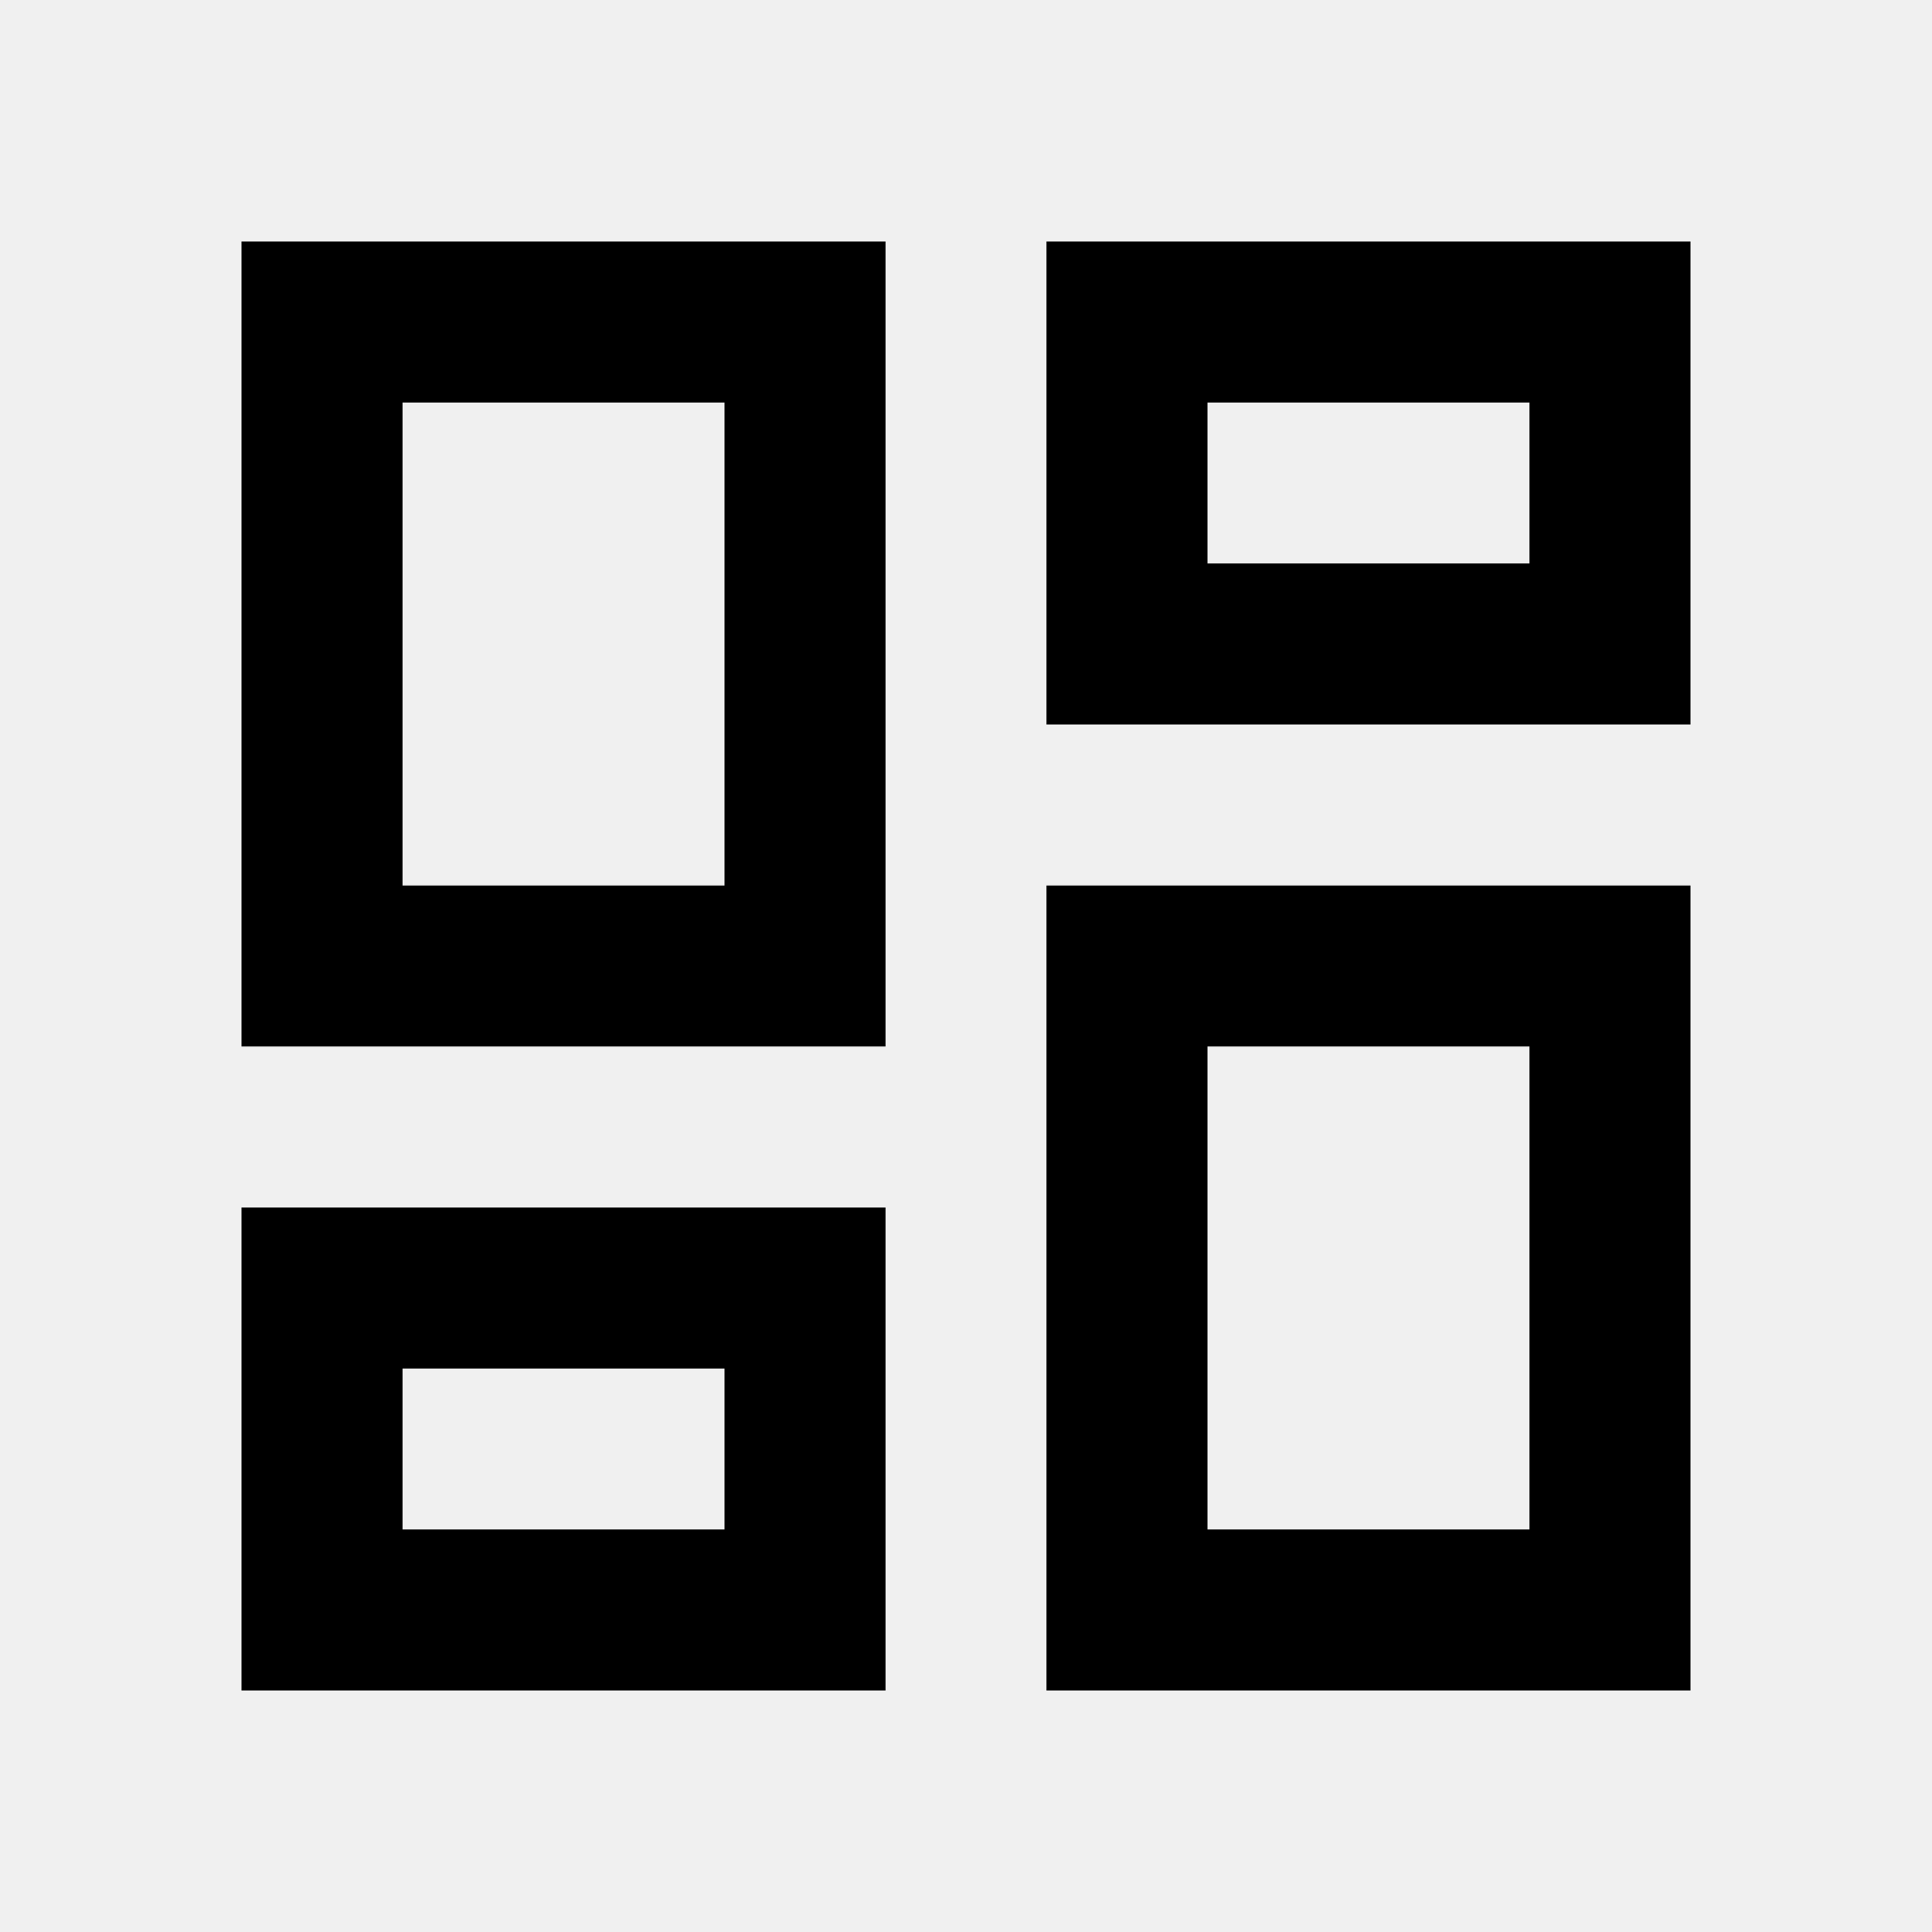
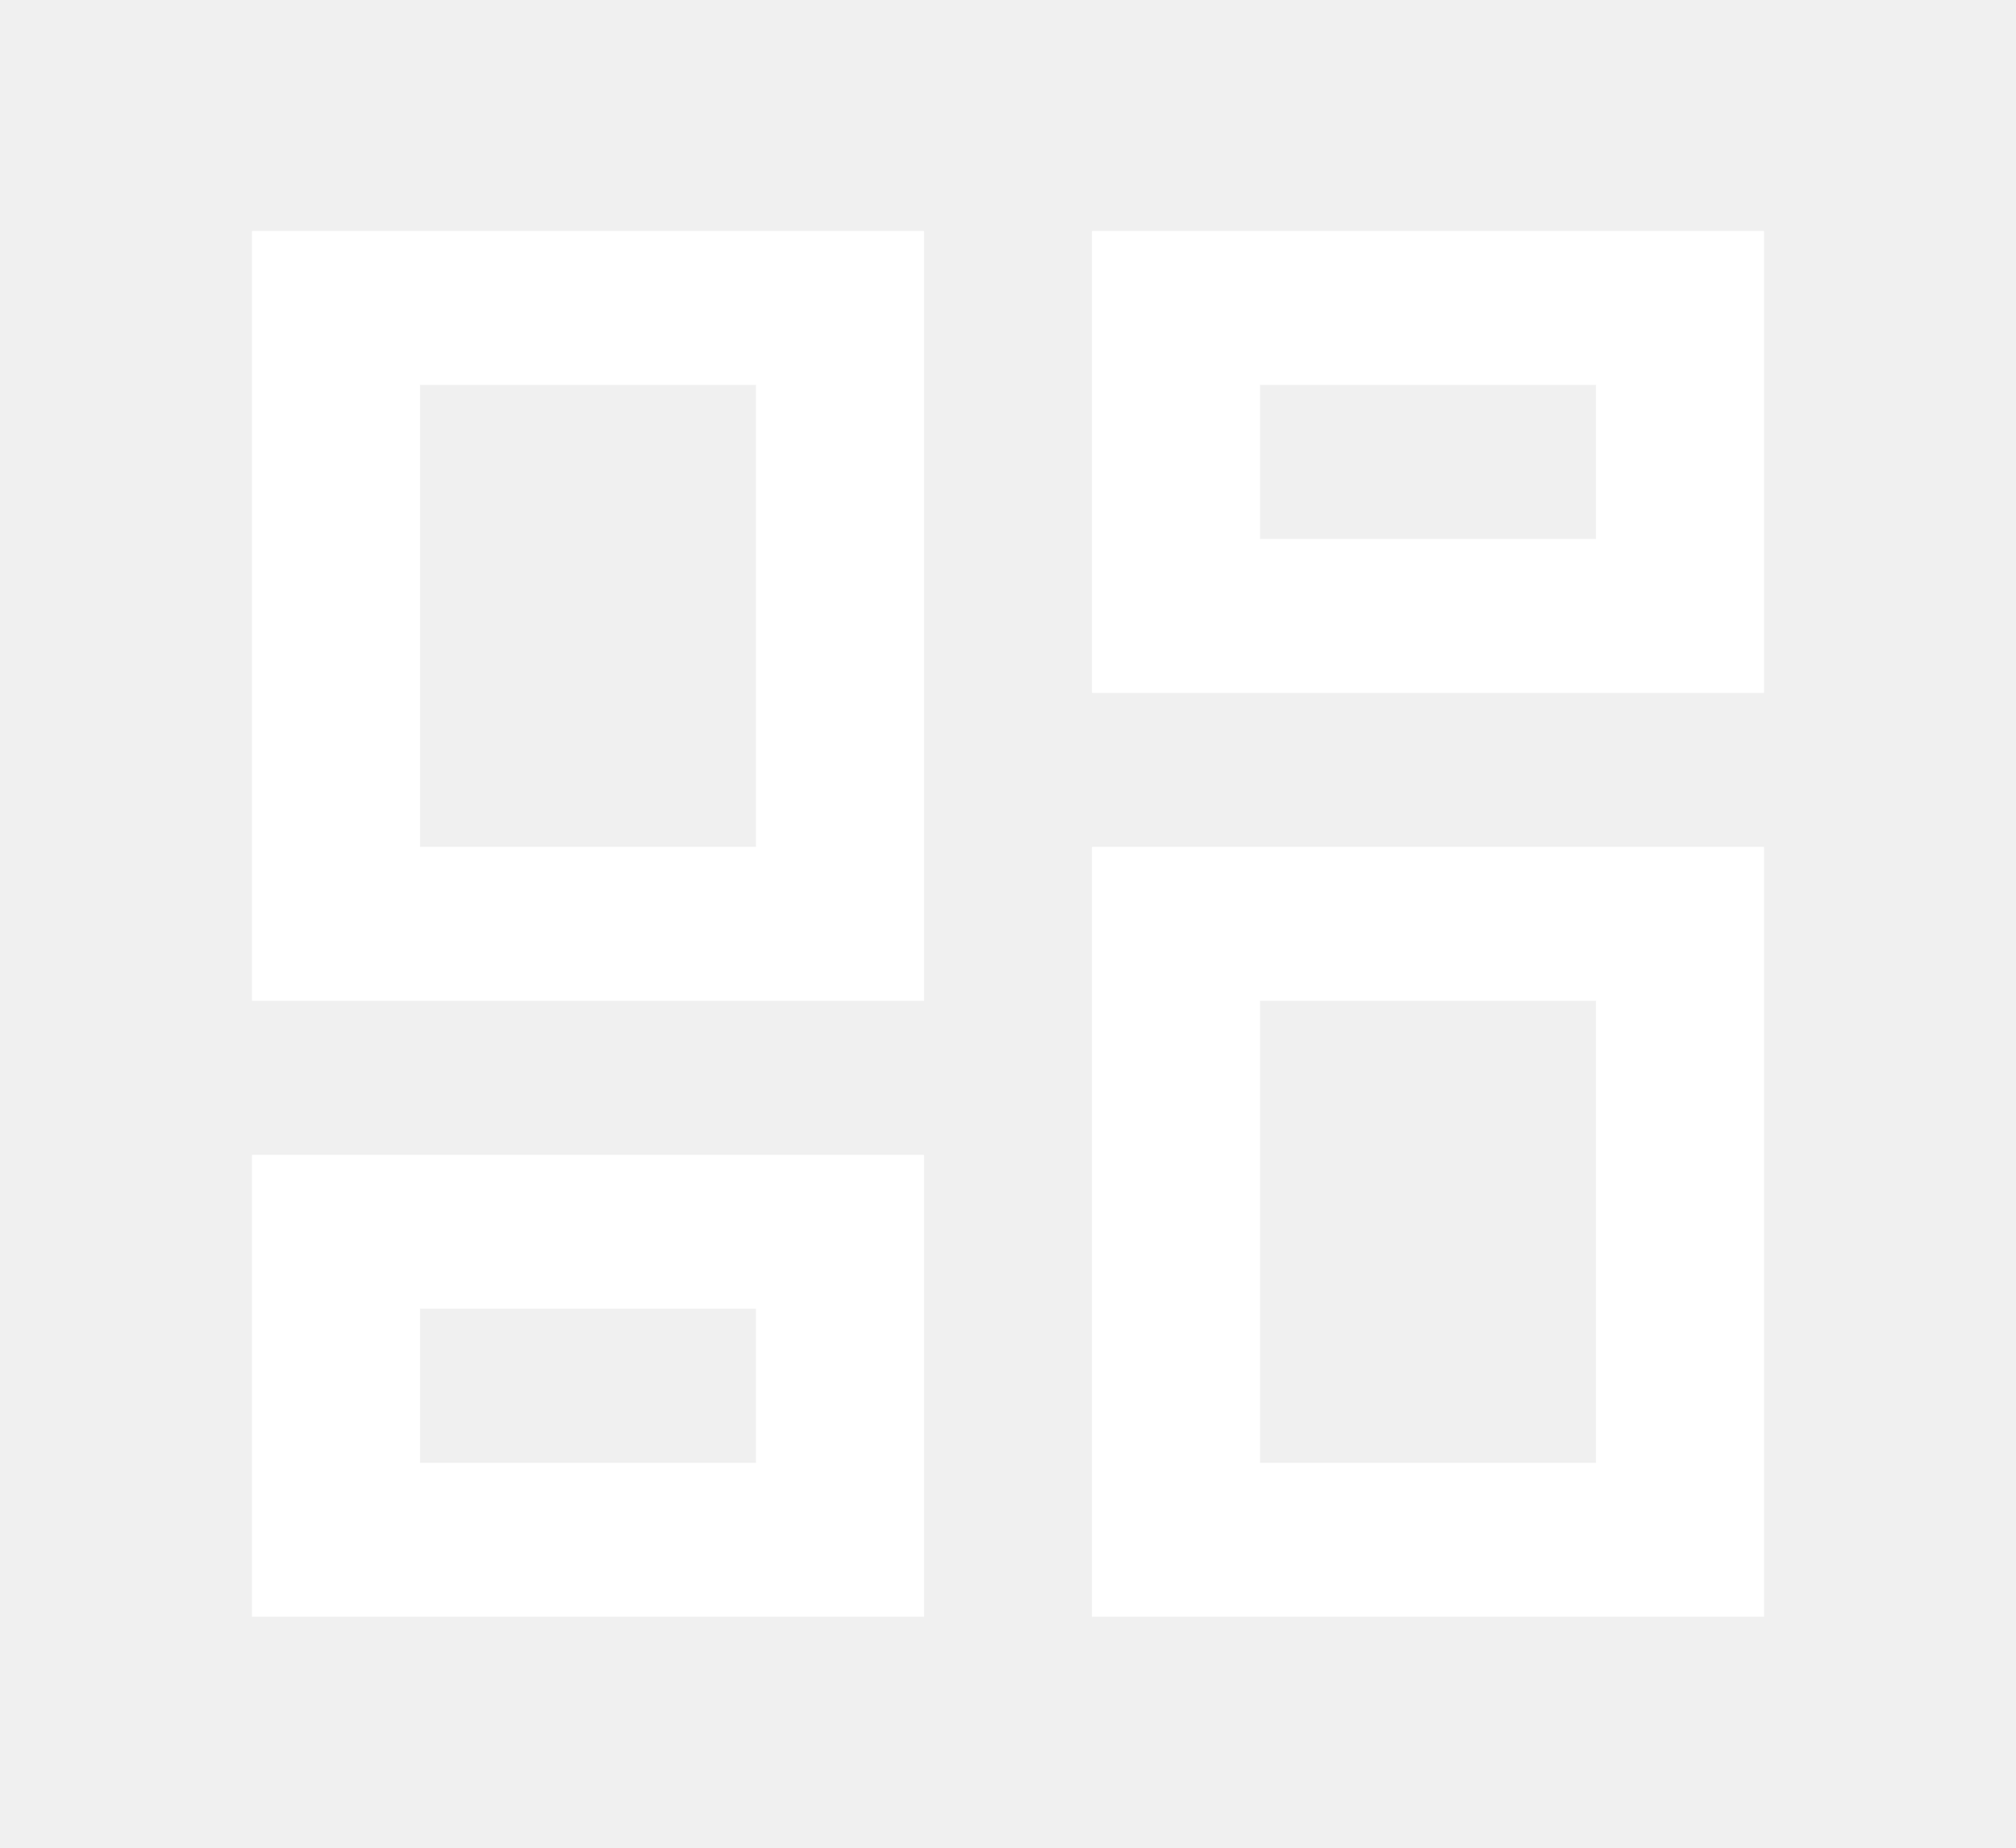
- <svg xmlns="http://www.w3.org/2000/svg" height="24" viewBox="0 -960 960 960" width="24">
-   <path d="M520-600v-240h320v240H520ZM120-440v-400h320v400H120Zm400 320v-400h320v400H520Zm-400 0v-240h320v240H120Zm80-400h160v-240H200v240Zm400 320h160v-240H600v240Zm0-480h160v-80H600v80ZM200-200h160v-80H200v80Zm160-320Zm240-160Zm0 240ZM360-280Z" />
+ <svg xmlns="http://www.w3.org/2000/svg" width="24" height="22" viewBox="0 0 24 22" fill="none">
+   <path d="M13 8.25V2.75H21V8.25H13ZM3 11.917V2.75H11V11.917H3ZM13 19.25V10.083H21V19.25H13ZM3 19.25V13.75H11V19.25H3ZM5 10.083H9V4.583H5V10.083ZM15 17.417H19V11.917H15V17.417ZM15 6.417H19V4.583H15V6.417ZM5 17.417H9V15.583H5V17.417Z" fill="white" />
</svg>
